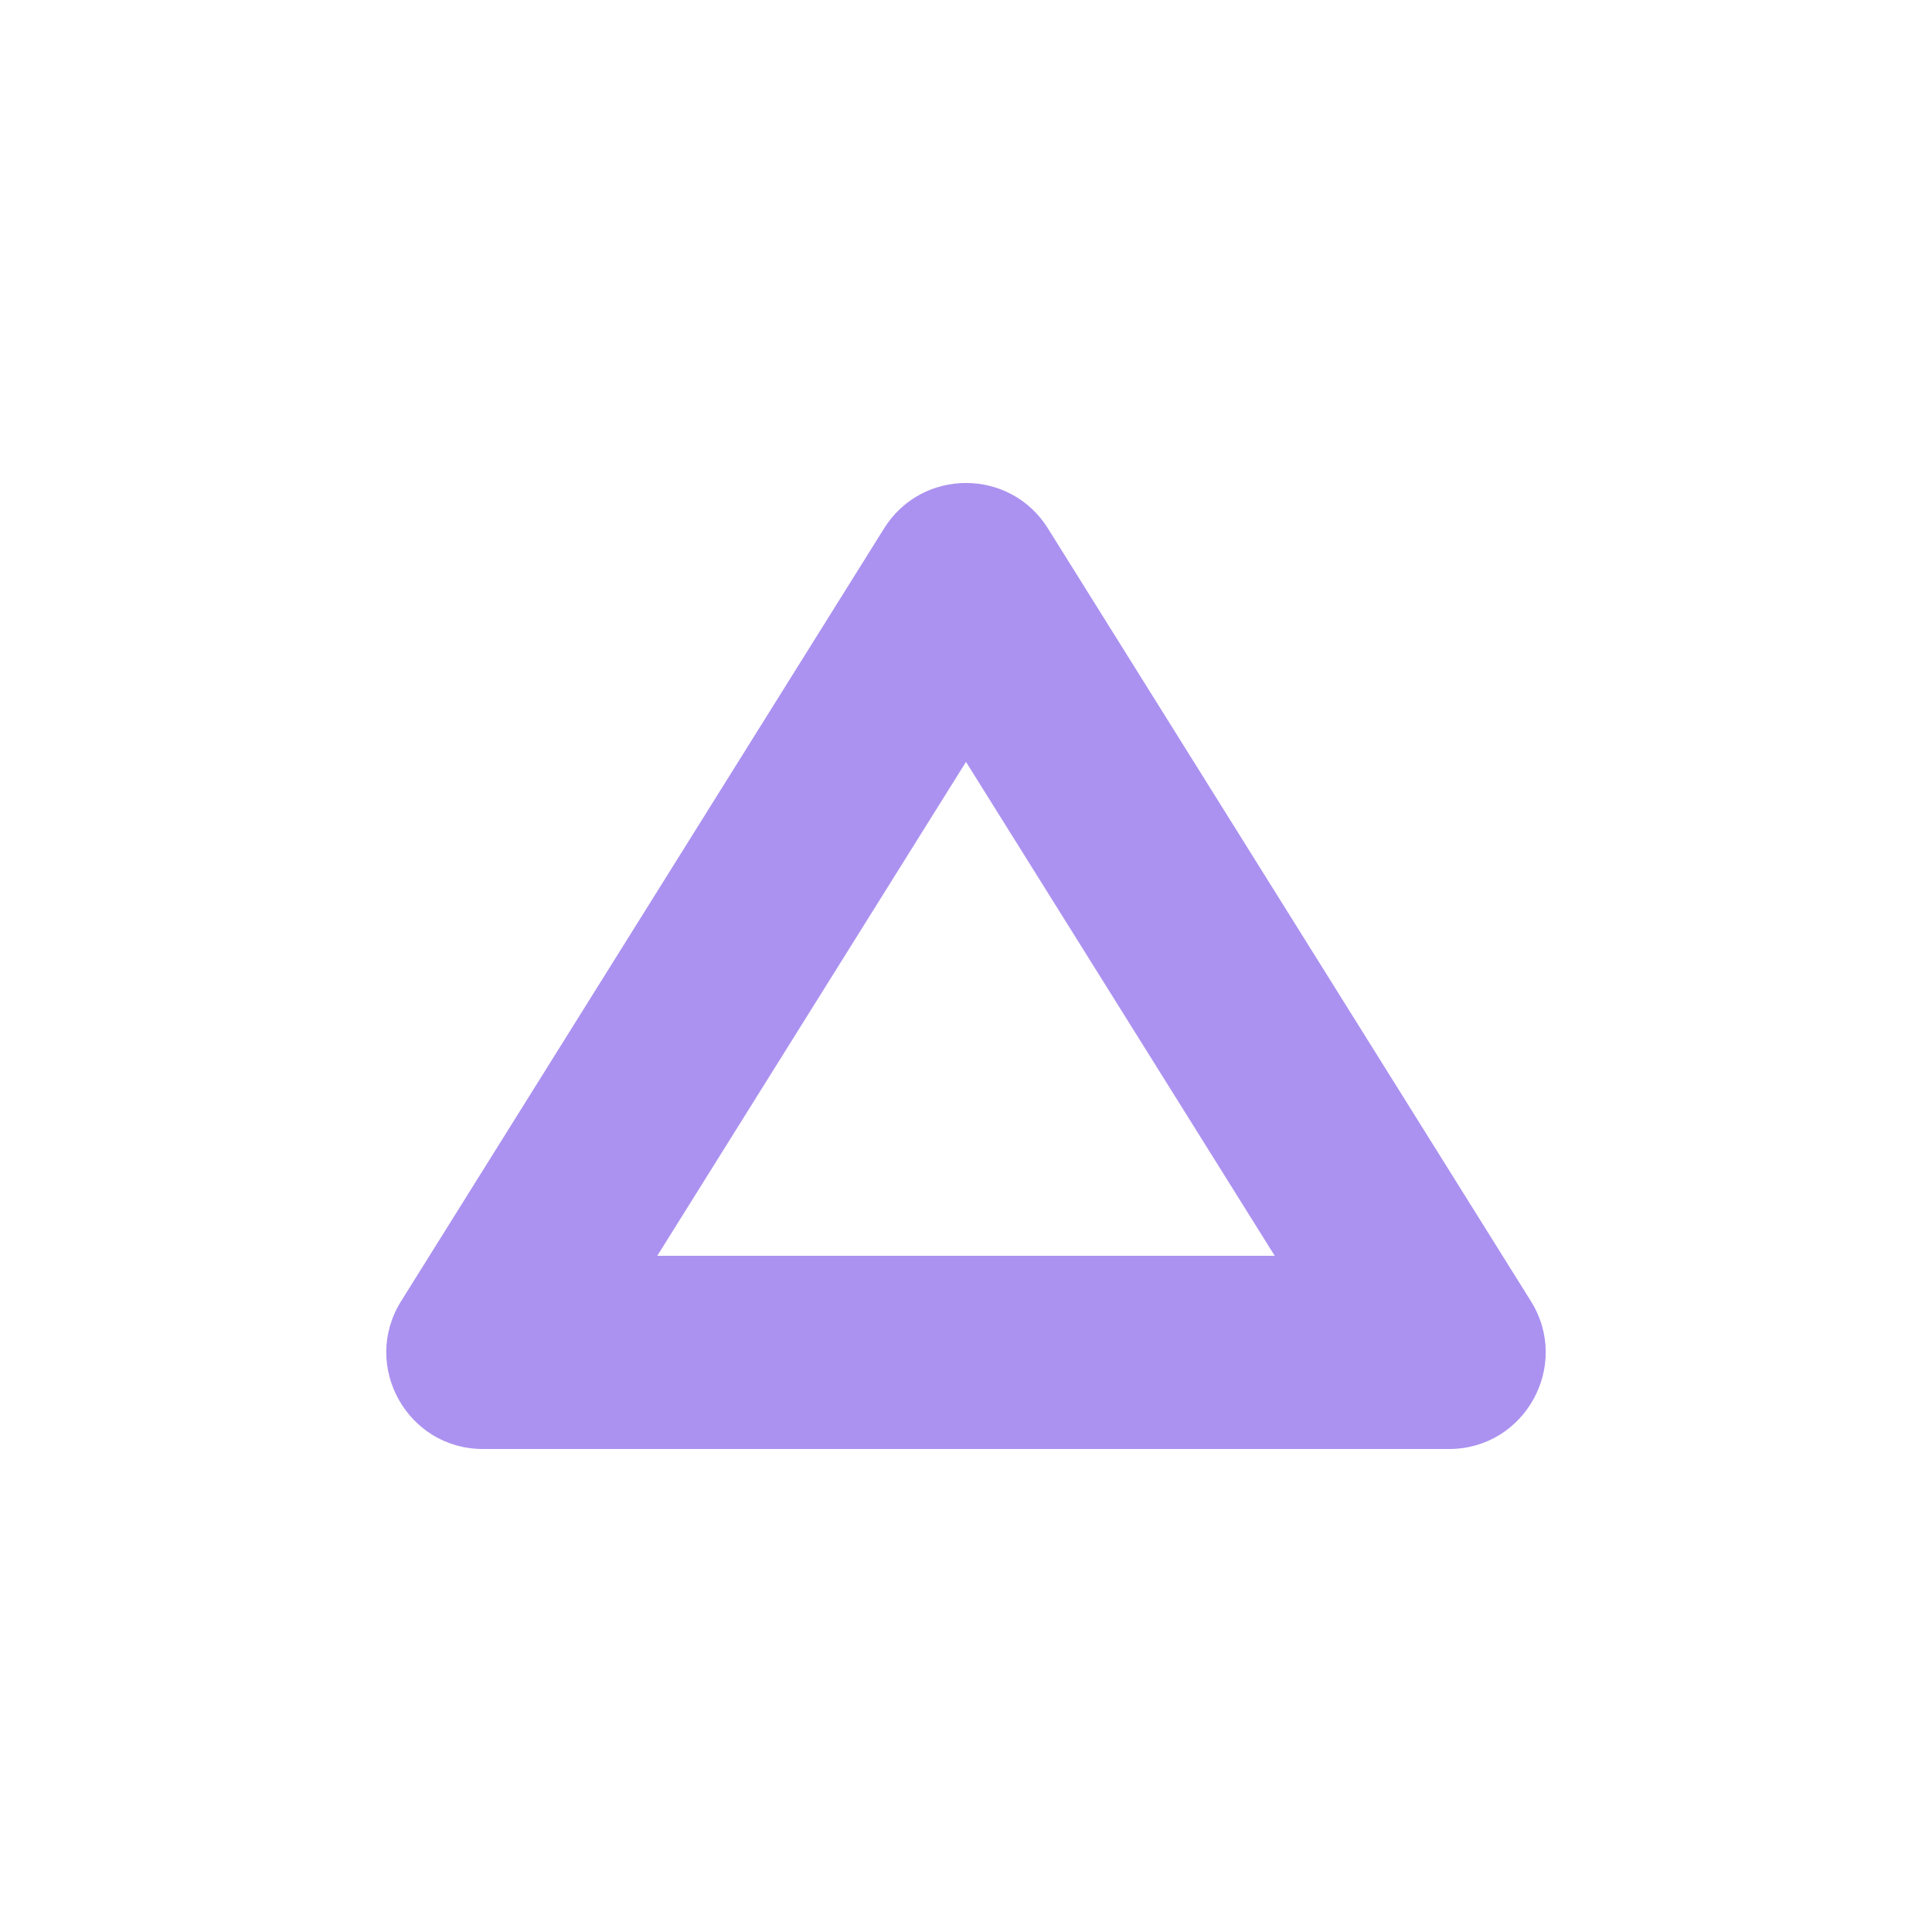
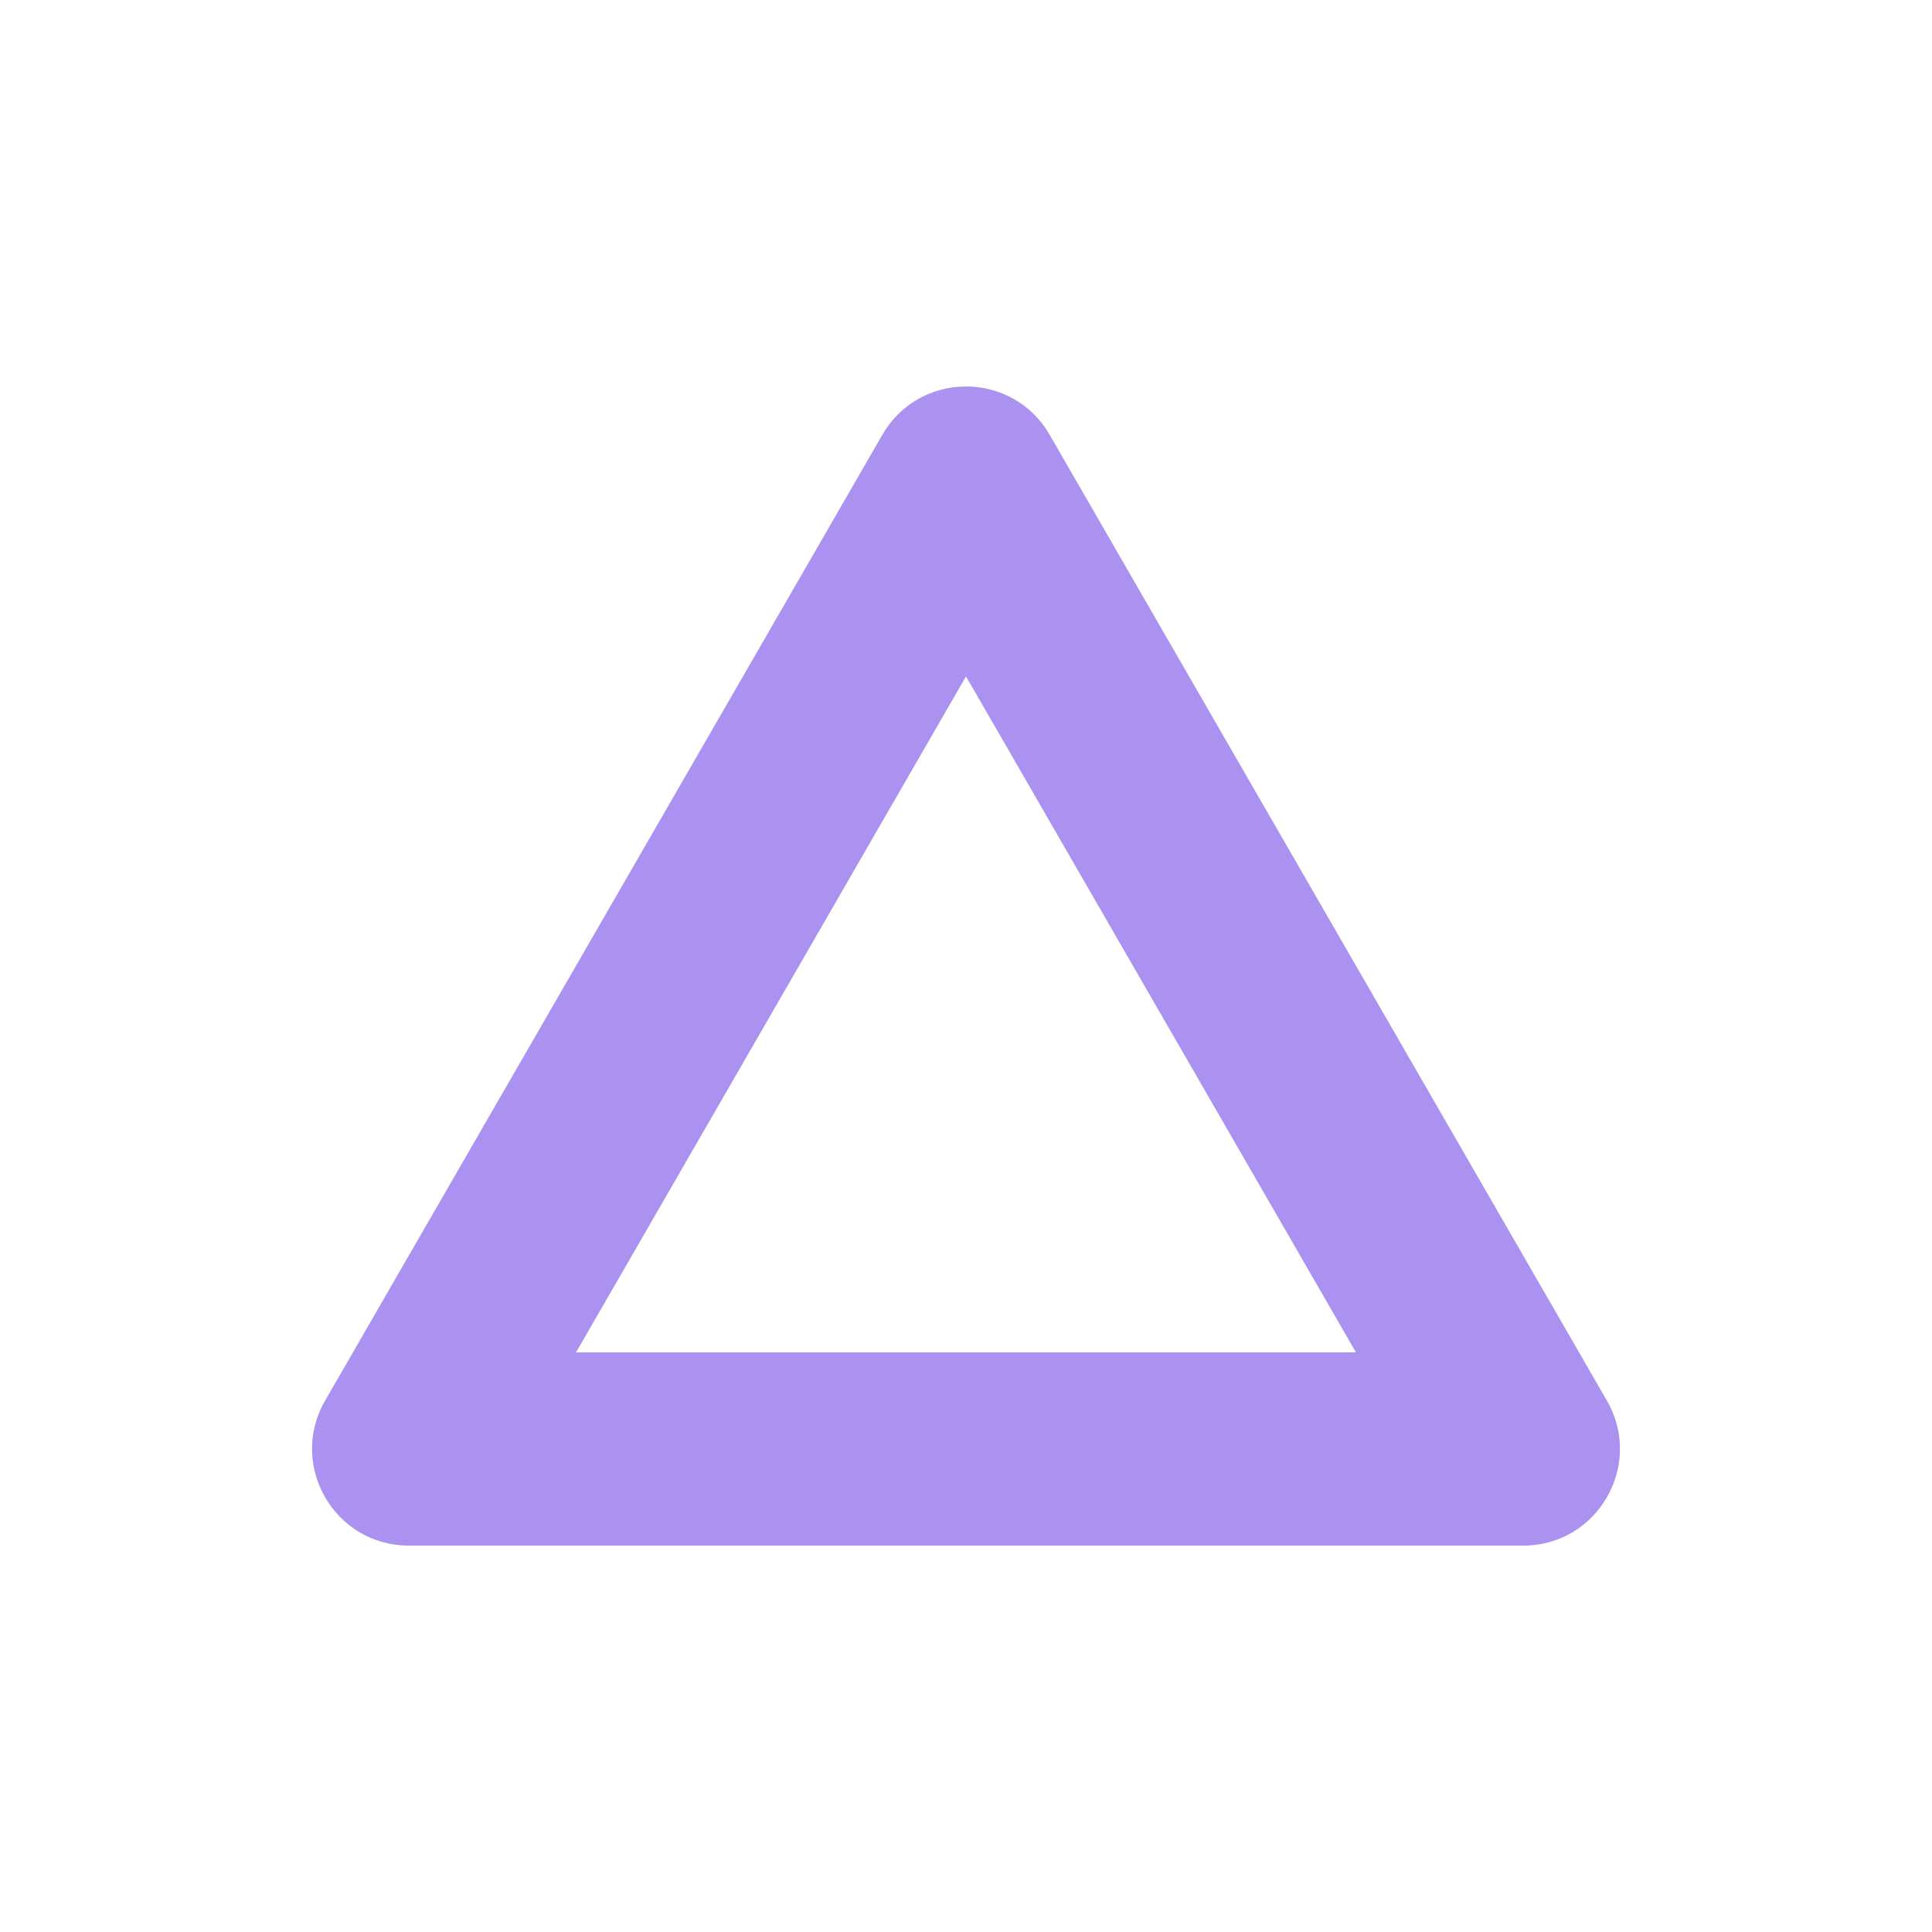
<svg xmlns="http://www.w3.org/2000/svg" width="20" height="20" viewBox="0 0 20 20" fill="none">
-   <path fill-rule="evenodd" clip-rule="evenodd" d="M15.848 13.47L10.848 5.47C10.456 4.843 9.544 4.843 9.152 5.47L4.152 13.47C3.736 14.136 4.215 15 5 15H15C15.785 15 16.264 14.136 15.848 13.47ZM6.804 13L10 7.887L13.196 13H6.804Z" fill="#AB92F0" />
+   <path fill-rule="evenodd" clip-rule="evenodd" d="M10 7.002L5.963 14H14.037L10 7.002ZM10.866 4.501C10.481 3.834 9.519 3.834 9.134 4.501L3.365 14.5C2.981 15.167 3.462 16 4.231 16H15.769C16.538 16 17.019 15.167 16.635 14.5L10.866 4.501Z" fill="#AB92F0" />
</svg>
